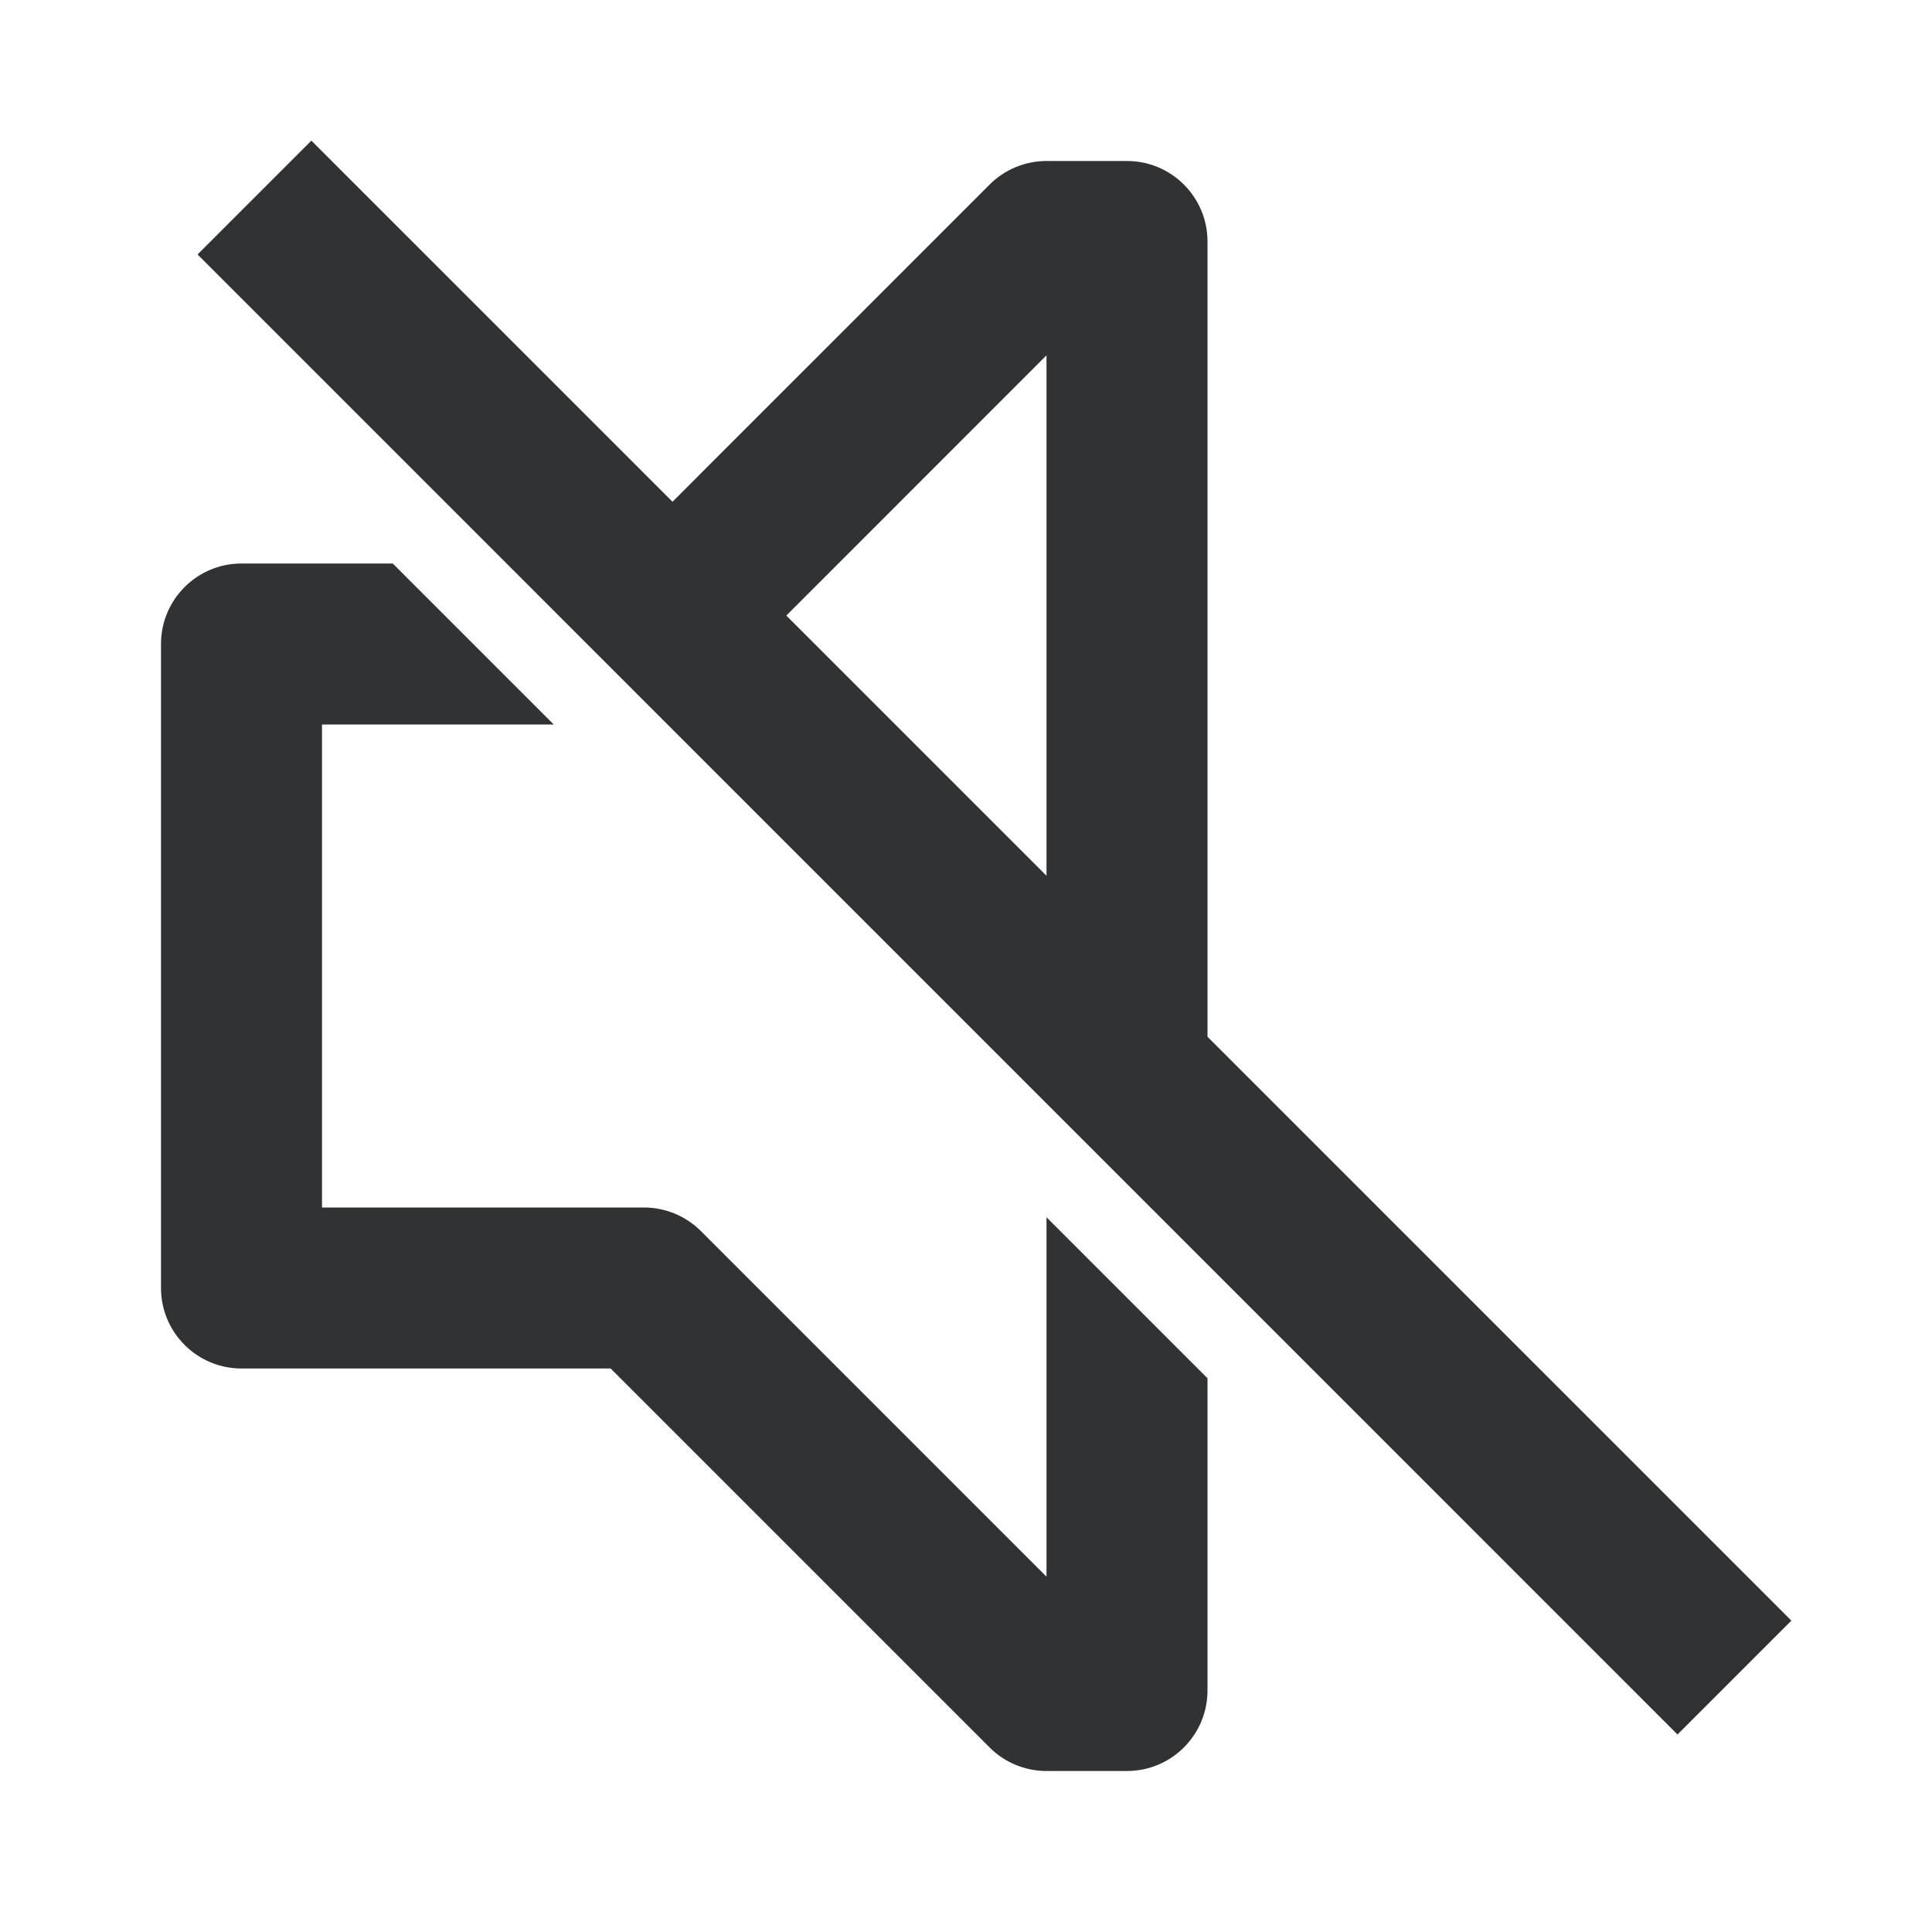
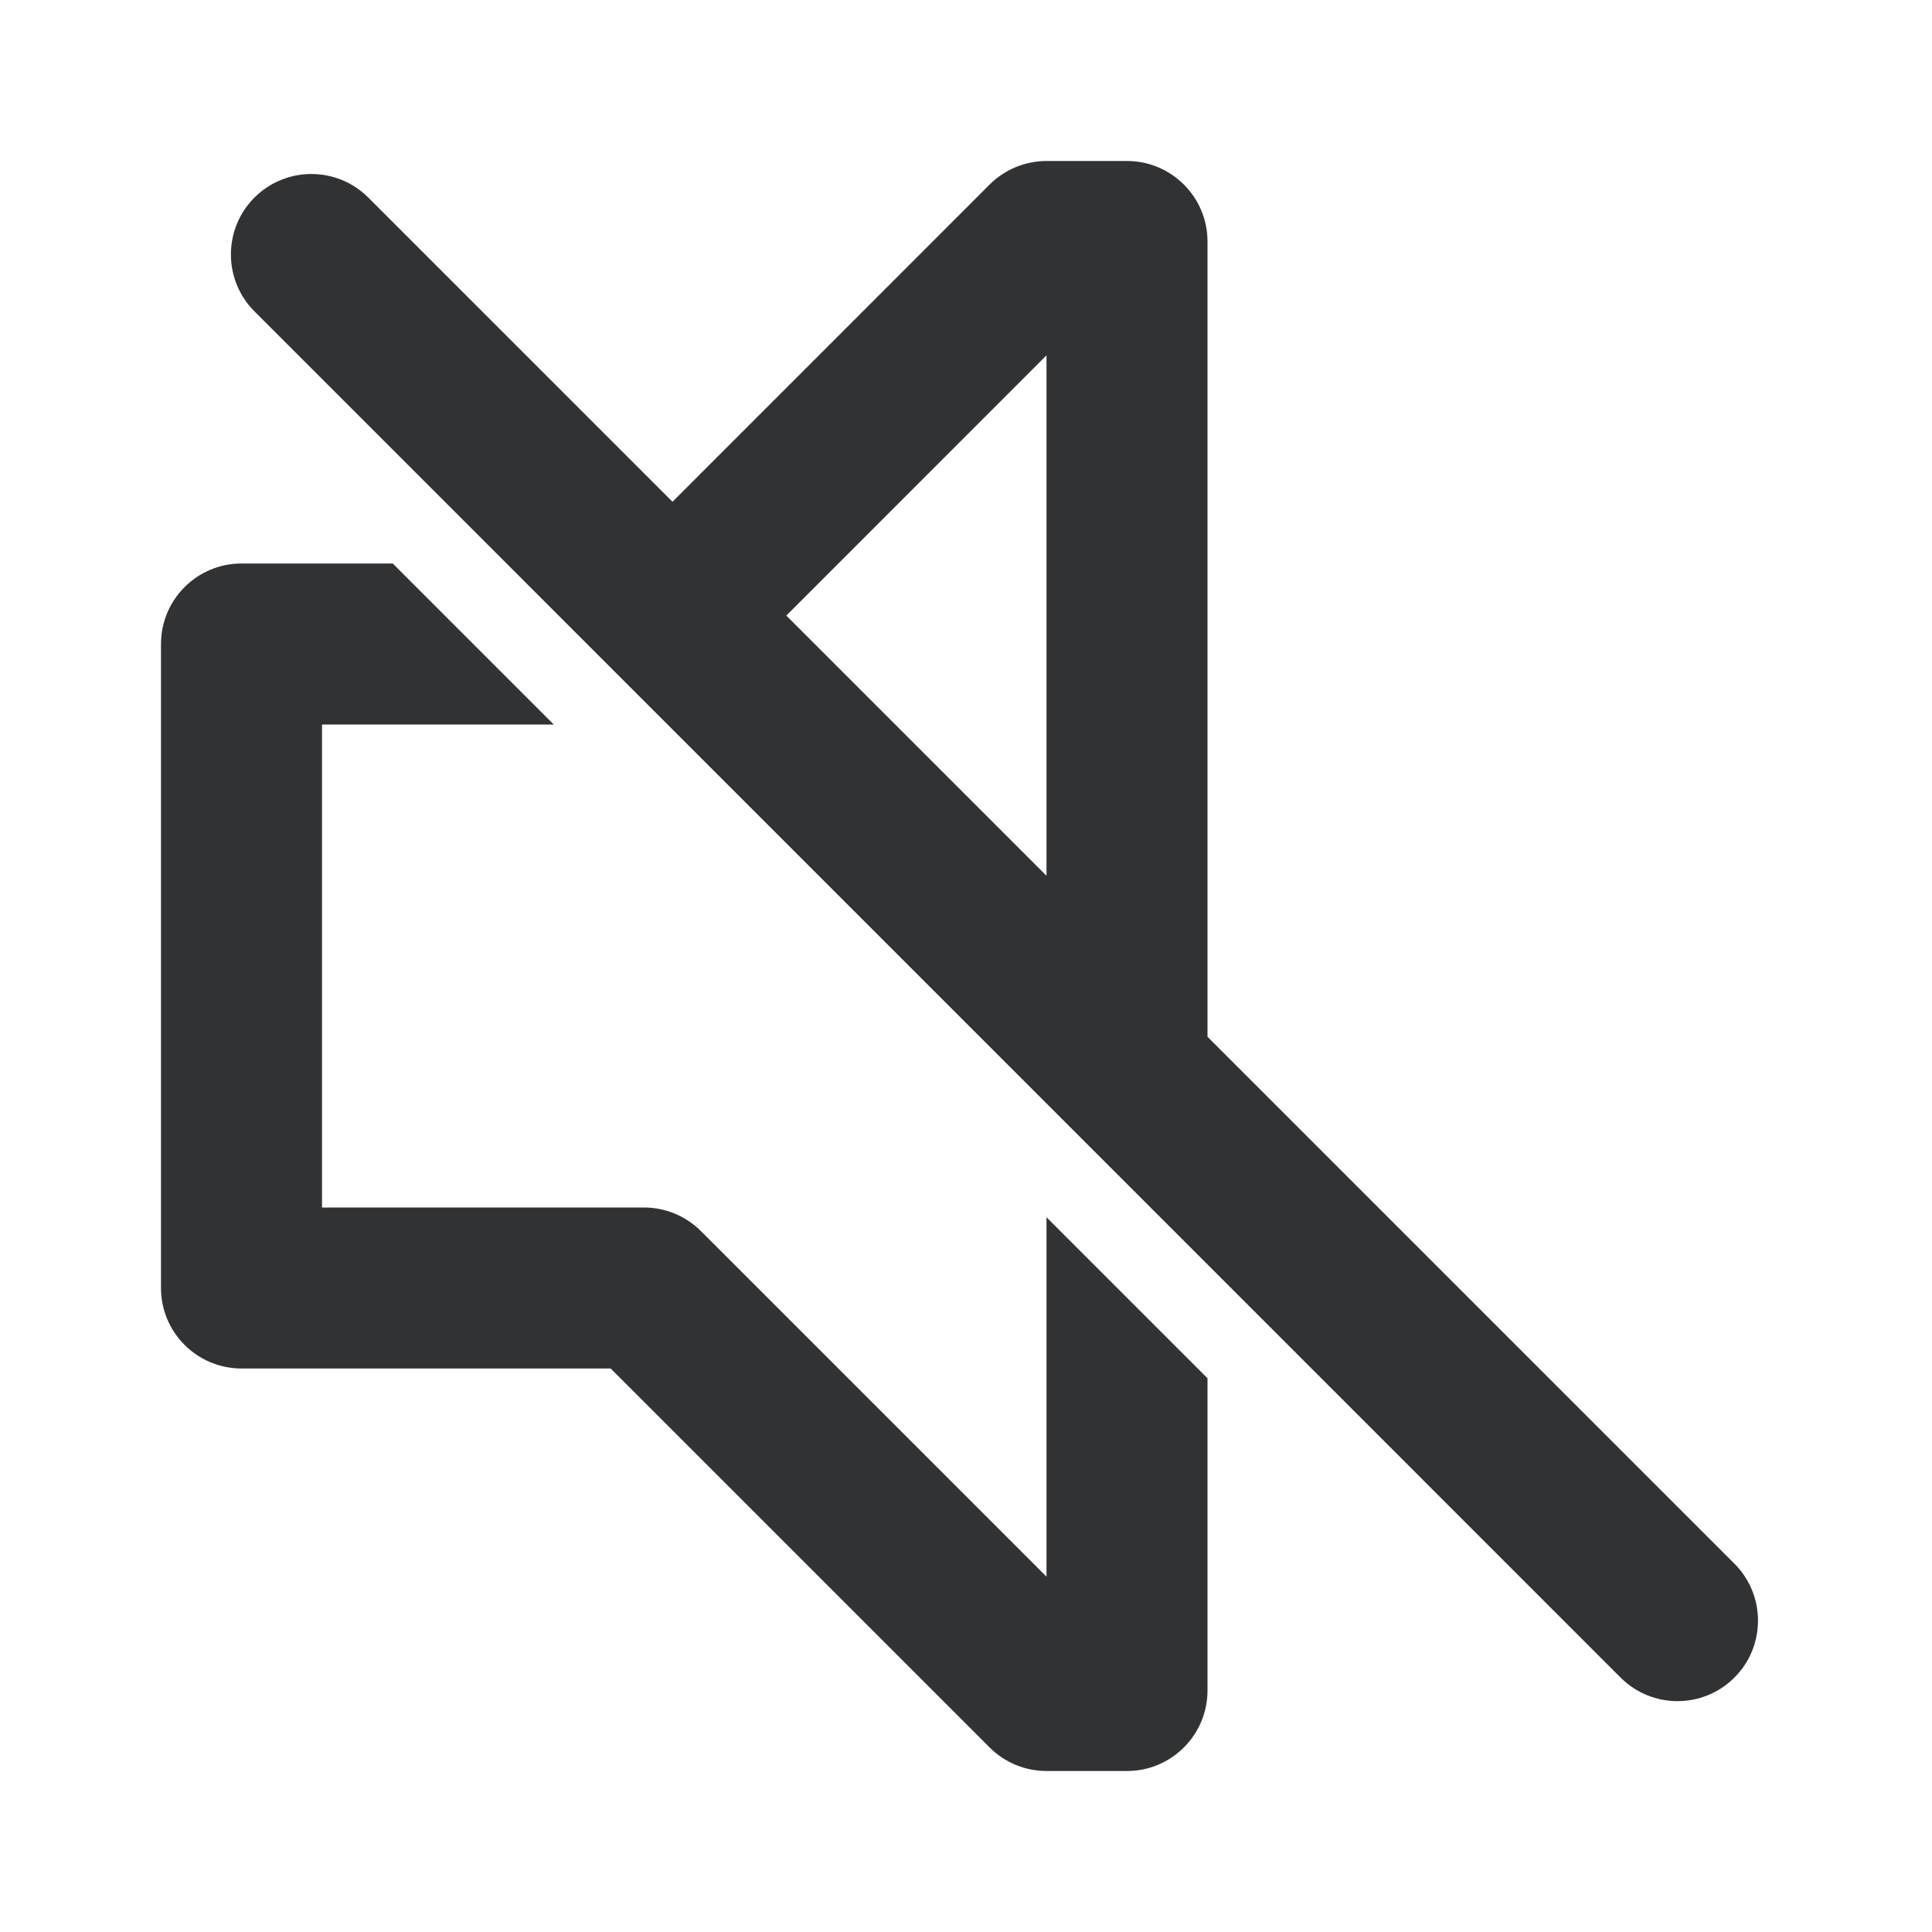
<svg xmlns="http://www.w3.org/2000/svg" width="24" height="24" viewBox="0 0 24 24" fill="none">
-   <path fill-rule="evenodd" clip-rule="evenodd" d="M9.768 7.647L13 10.879V4.414L9.768 7.647ZM15 12.879L22.253 20.132L20.839 21.546H20.838L2.454 3.161L3.868 1.747L8.354 6.233L12.293 2.293C12.48 2.106 12.735 2 13 2H14C14.552 2 15 2.448 15 3V12.879ZM8.707 15.293L13 19.586V15.121L15 17.121V21C15 21.552 14.552 22 14 22H13C12.735 22 12.48 21.895 12.293 21.707L7.586 17H3C2.448 17 2 16.552 2 16V8C2 7.448 2.448 7 3 7H4.879L6.879 9H4V15H8C8.265 15 8.52 15.106 8.707 15.293Z" fill="#313234" />
+   <path fill-rule="evenodd" clip-rule="evenodd" d="M9.768 7.647L13 10.879V4.414L9.768 7.647ZM21.546 19.425C21.936 19.815 21.936 20.449 21.546 20.839C21.155 21.23 20.522 21.23 20.131 20.839L3.161 3.868C2.771 3.478 2.771 2.844 3.161 2.454C3.552 2.064 4.185 2.064 4.575 2.454L8.354 6.233L12.293 2.293C12.48 2.106 12.735 2 13 2H14C14.552 2 15 2.448 15 3V12.879L21.546 19.425ZM8.707 15.293L13 19.586V15.121L15 17.121V21C15 21.552 14.552 22 14 22H13C12.735 22 12.48 21.895 12.293 21.707L7.586 17H3C2.448 17 2 16.552 2 16V8C2 7.448 2.448 7 3 7H4.879L6.879 9H4V15H8C8.265 15 8.52 15.106 8.707 15.293Z" fill="#313234" />
</svg>
